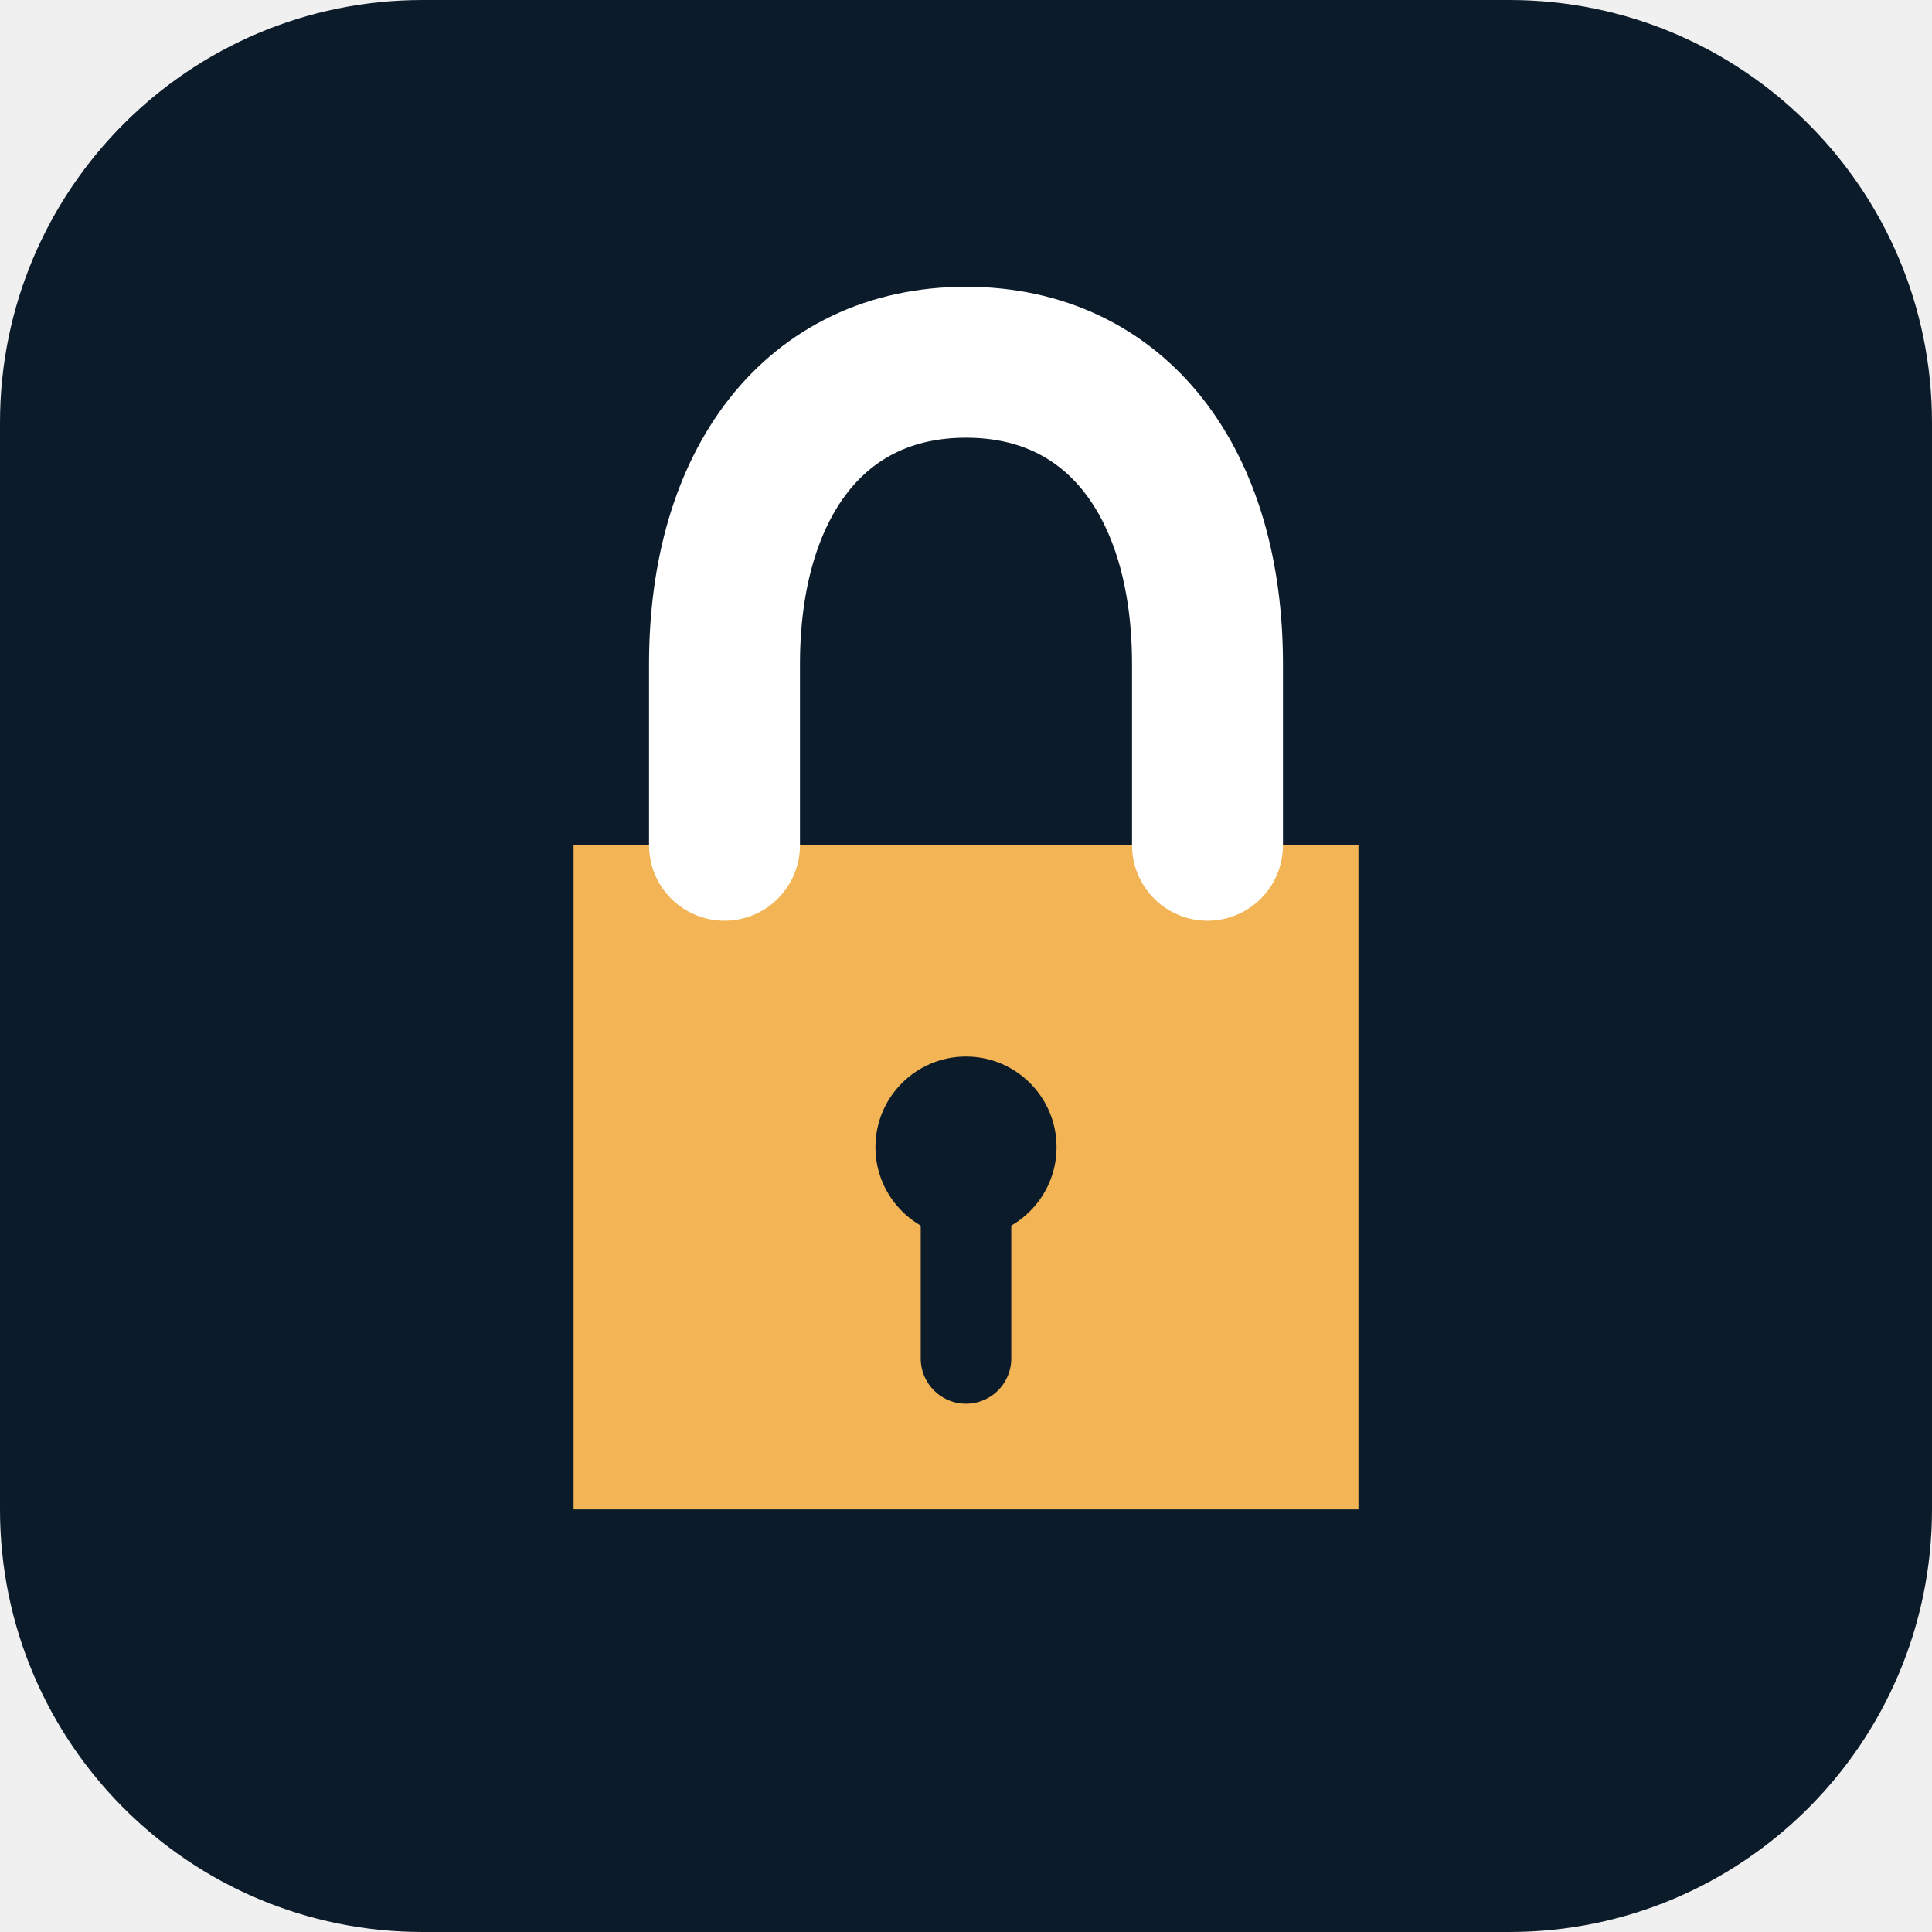
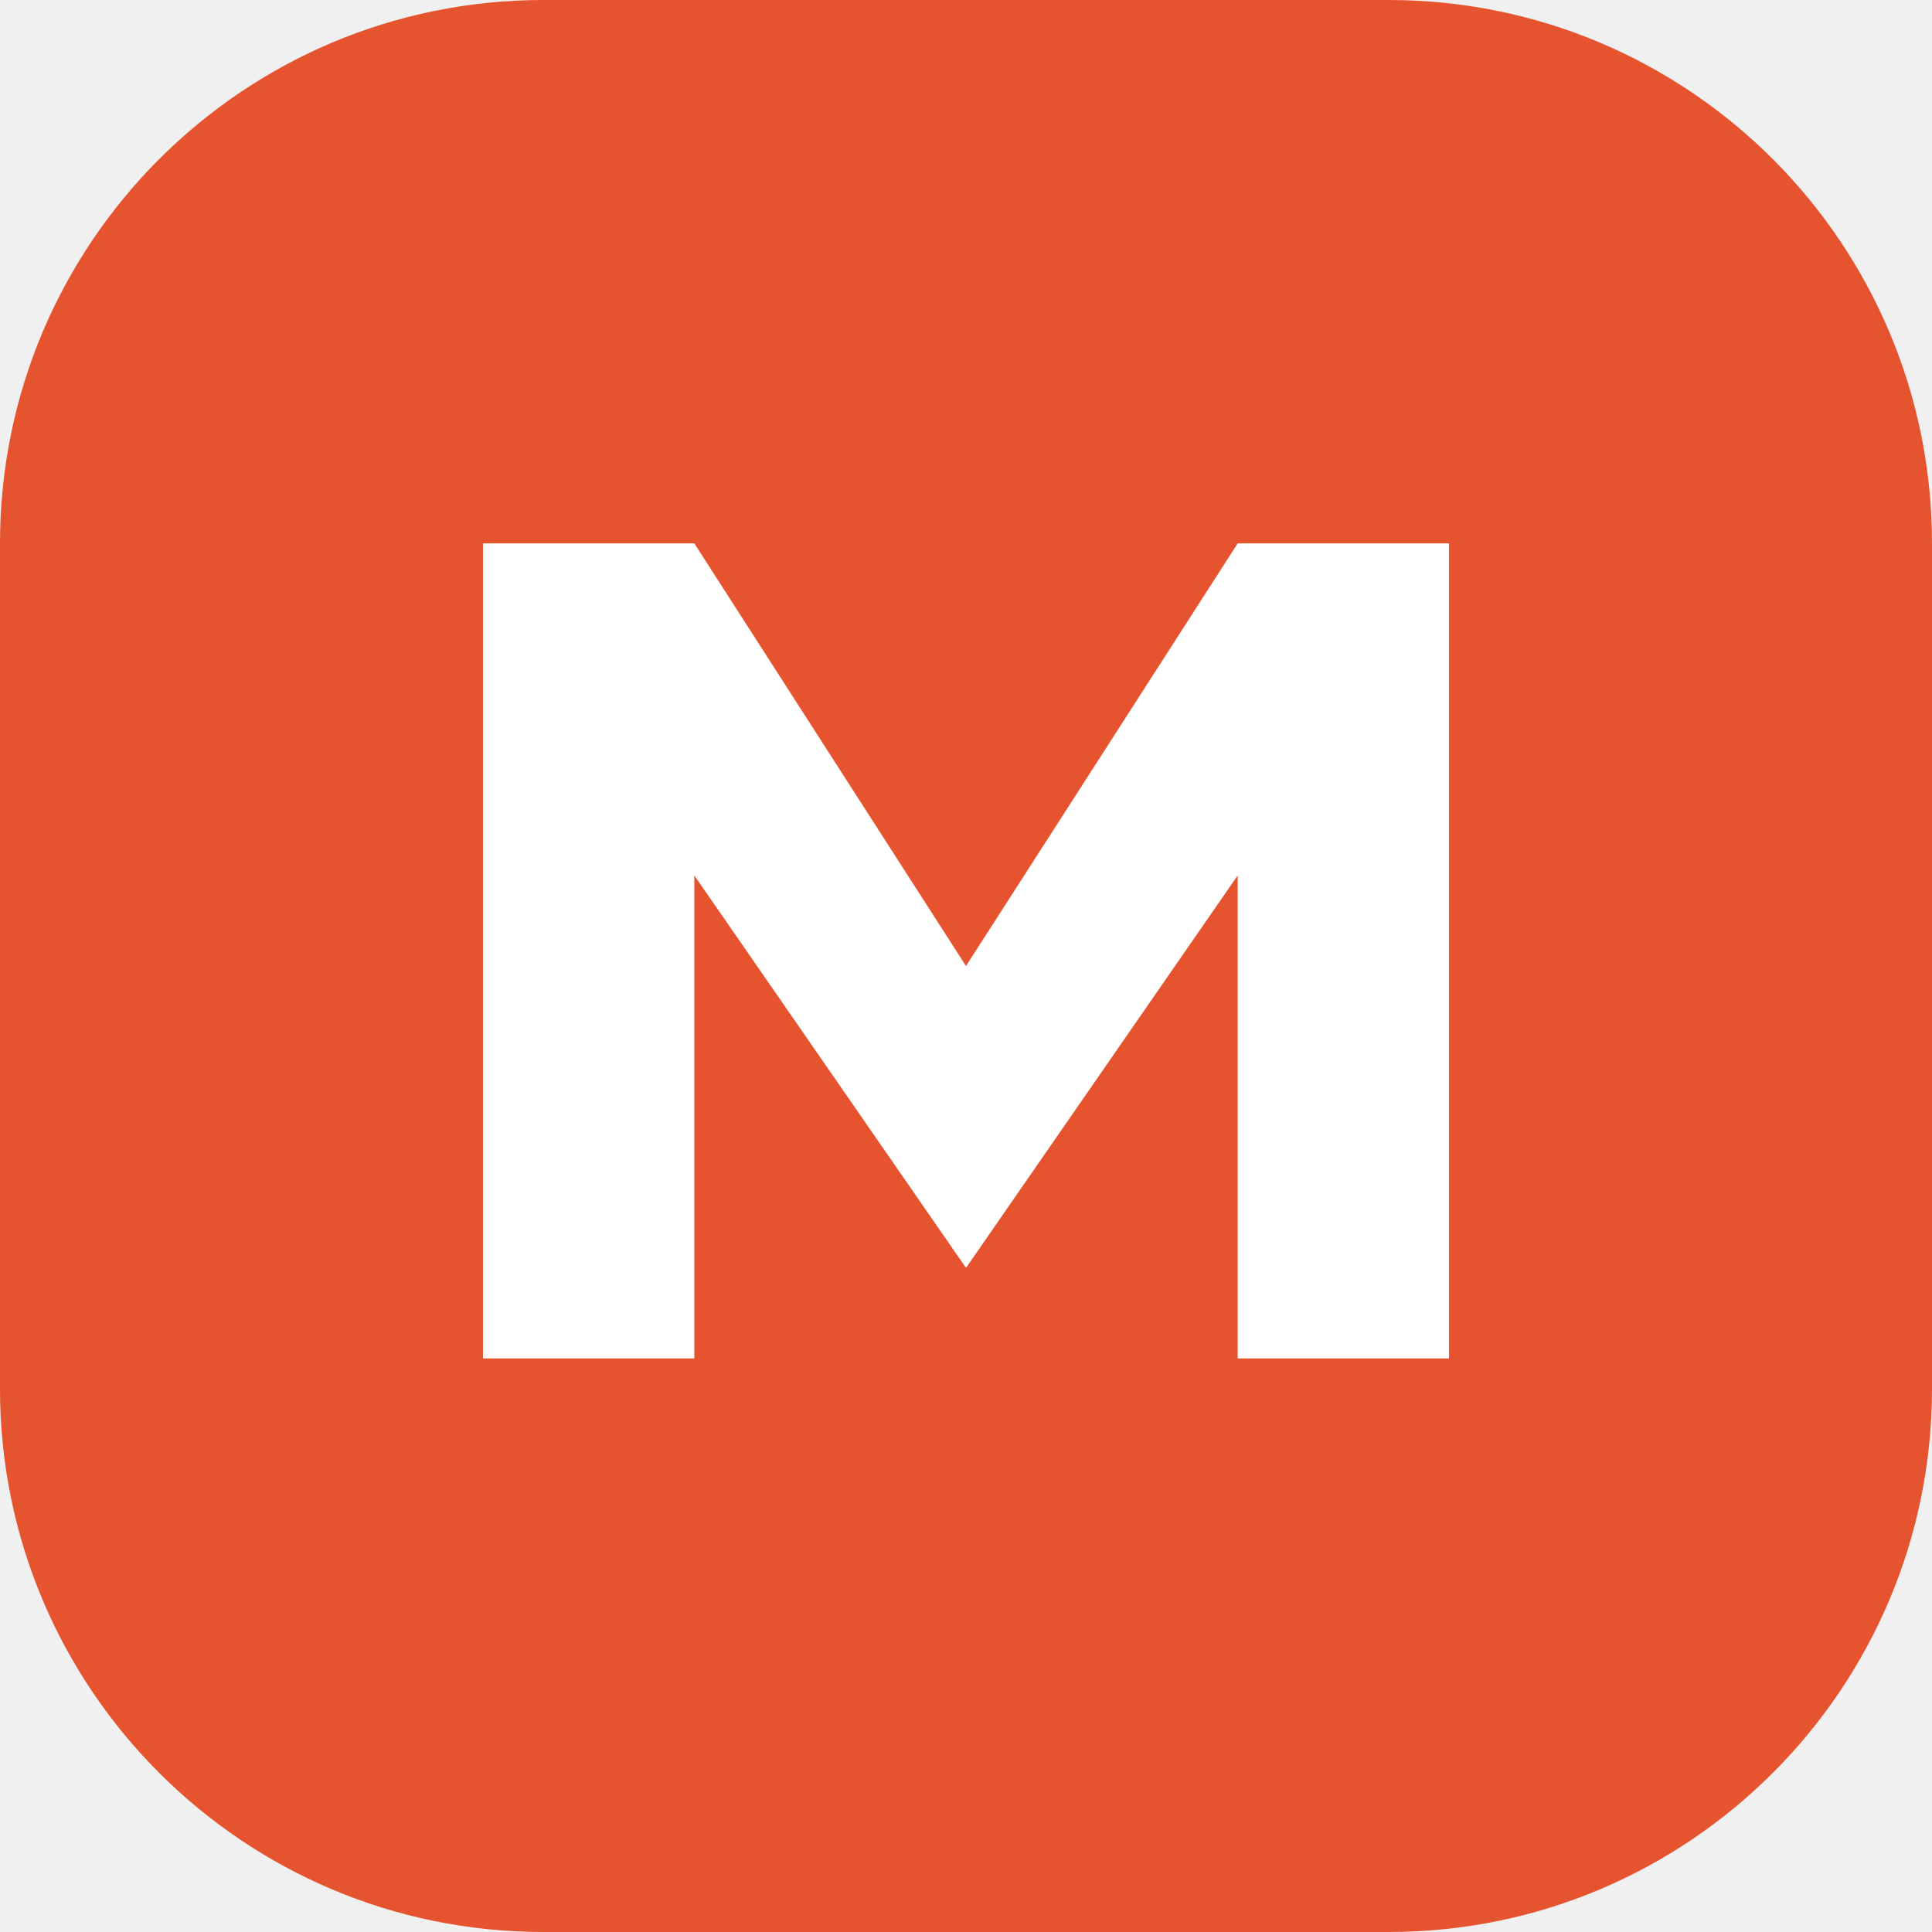
- <svg xmlns="http://www.w3.org/2000/svg" viewBox="0 0 64 64">
-   <rect width="64" height="64" rx="14" fill="#0c1b2a" />
-   <path d="M19 28h26v22H19z" fill="#f2b455" />
-   <path d="M24 28v-6c0-6 3-10 8-10s8 4 8 10v6" fill="none" stroke="#fff" stroke-width="5" stroke-linecap="round" />
-   <circle cx="32" cy="38" r="3" fill="#0c1b2a" />
-   <path d="M32 40v5" stroke="#0c1b2a" stroke-width="3" stroke-linecap="round" />
+ <svg xmlns="http://www.w3.org/2000/svg" viewBox="0 0 64 64" role="img" aria-label="MIRA">
+   <rect width="64" height="64" rx="18" fill="#e6542f" />
+   <path d="M16 45V18h7l9 14 9-14h7v27h-7V29L32 42 23 29v16h-7Z" fill="#fff" />
</svg>
